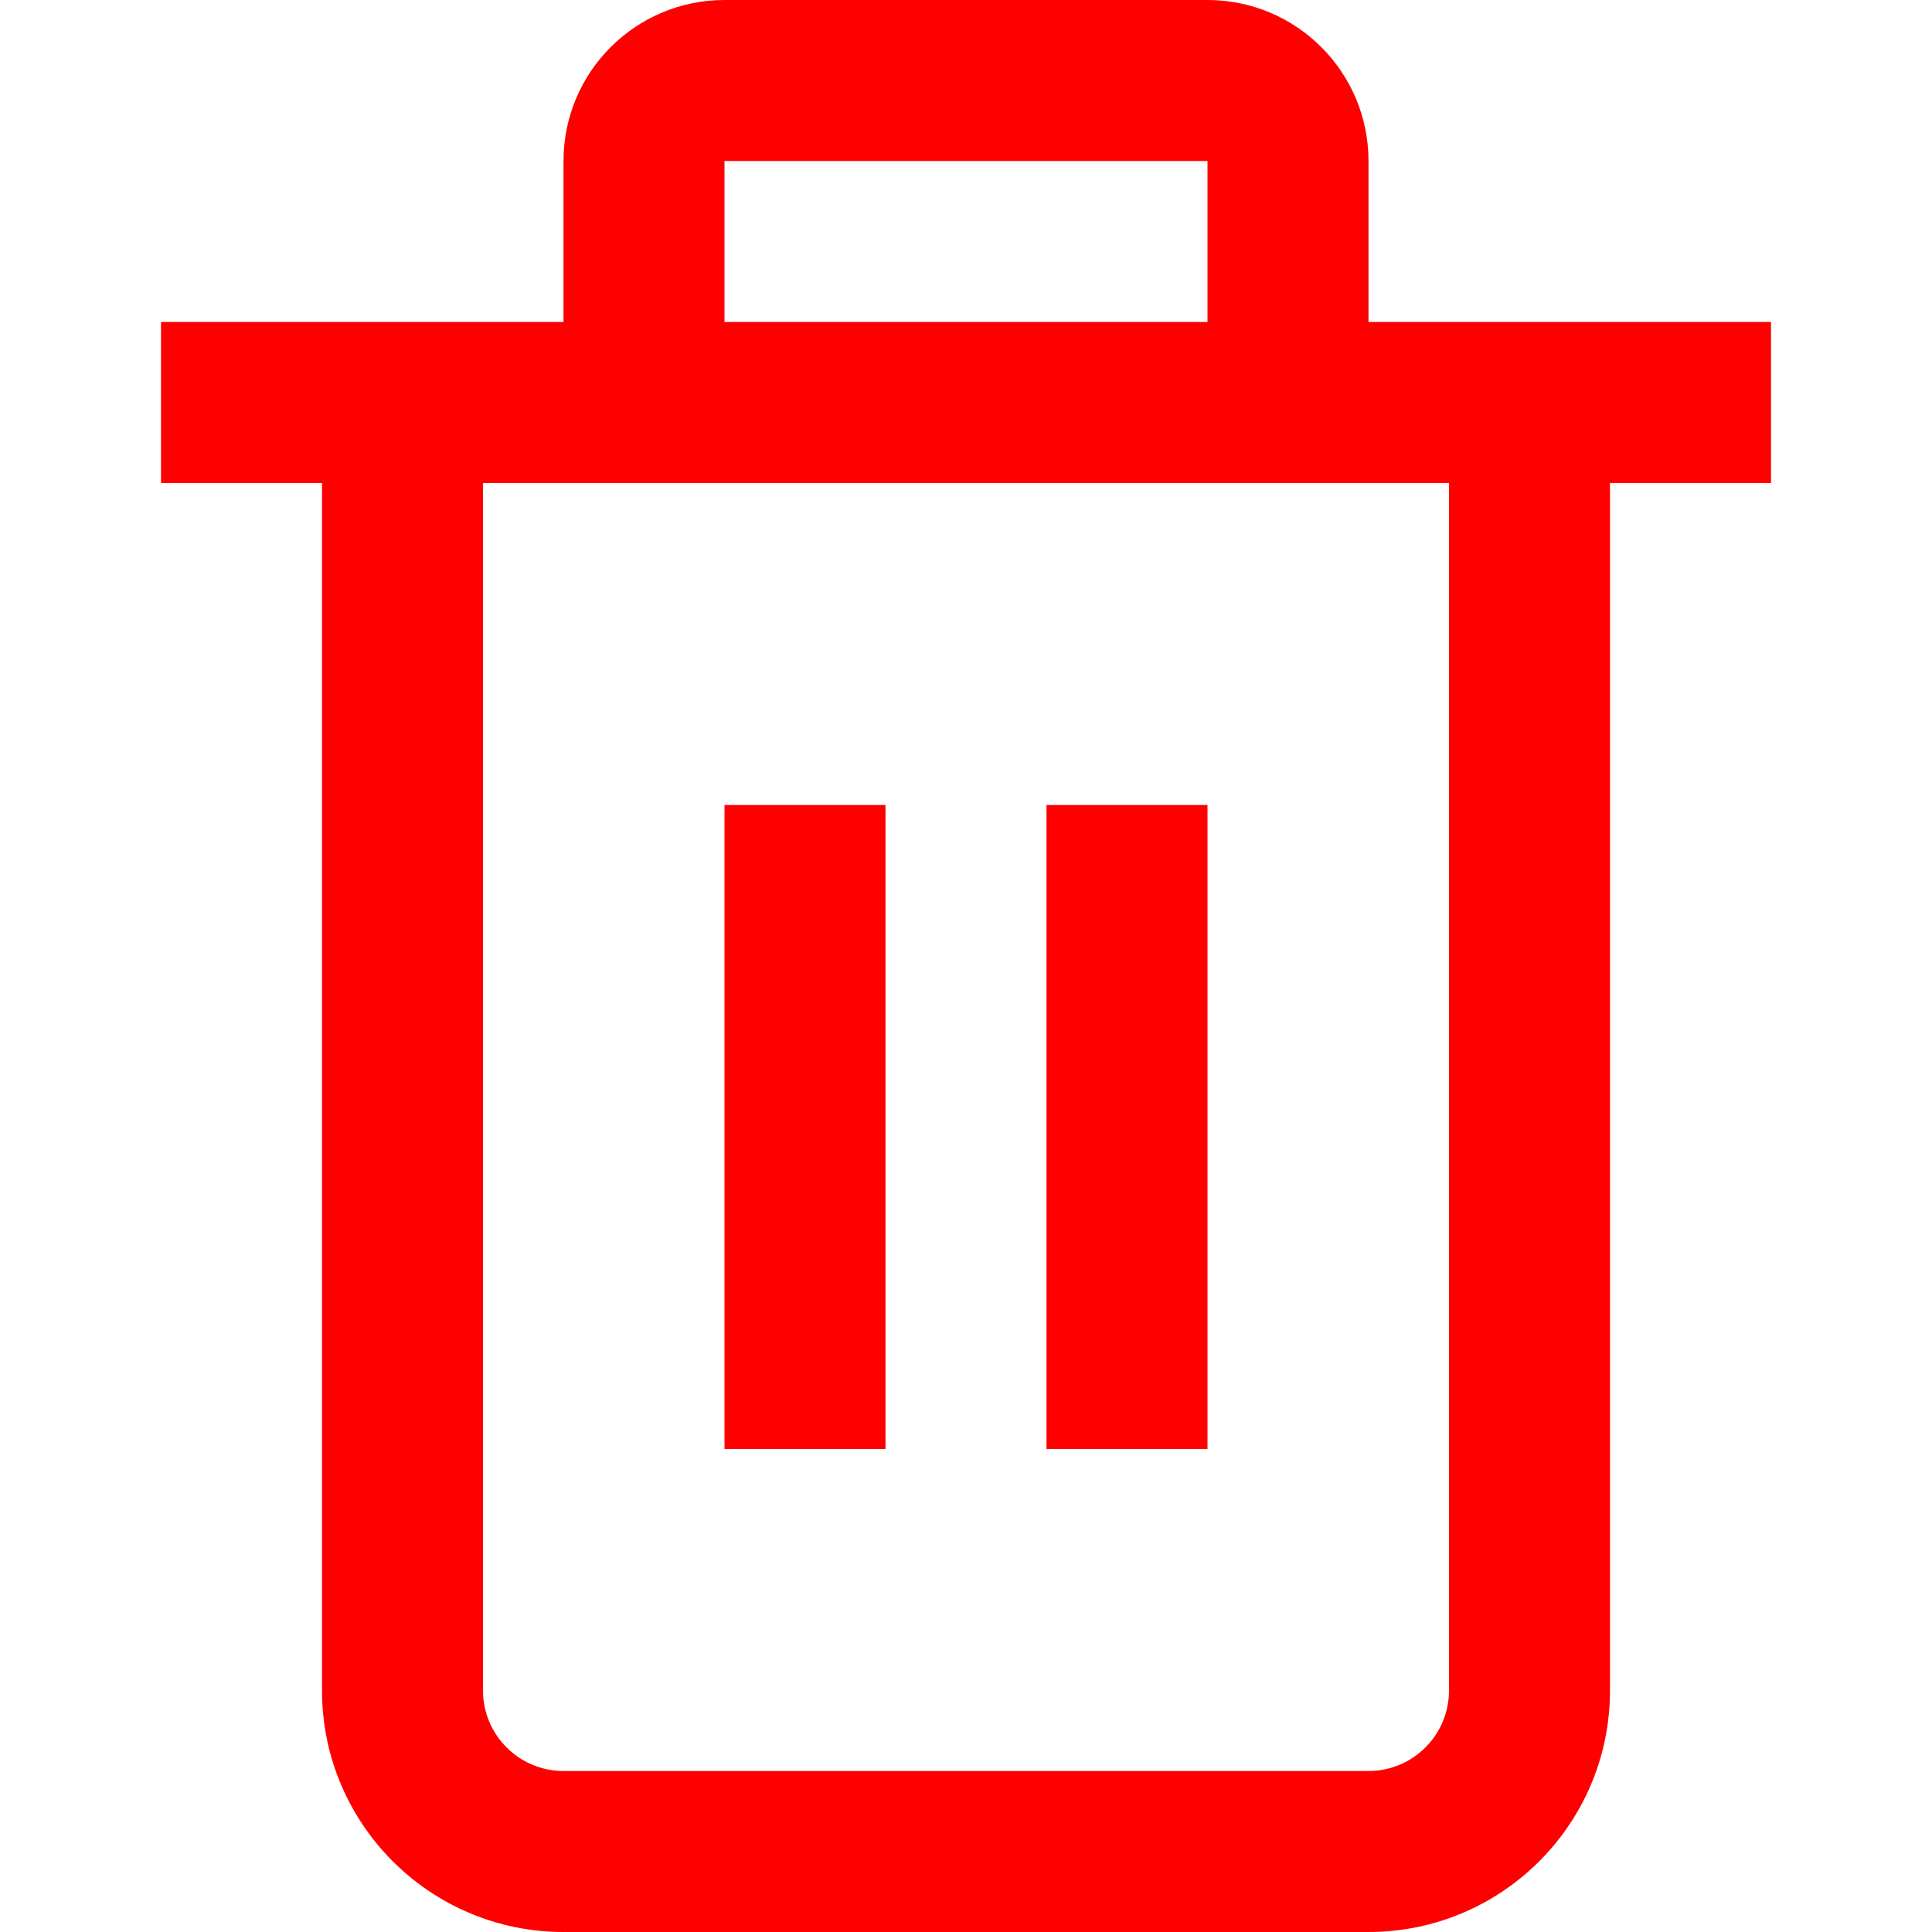
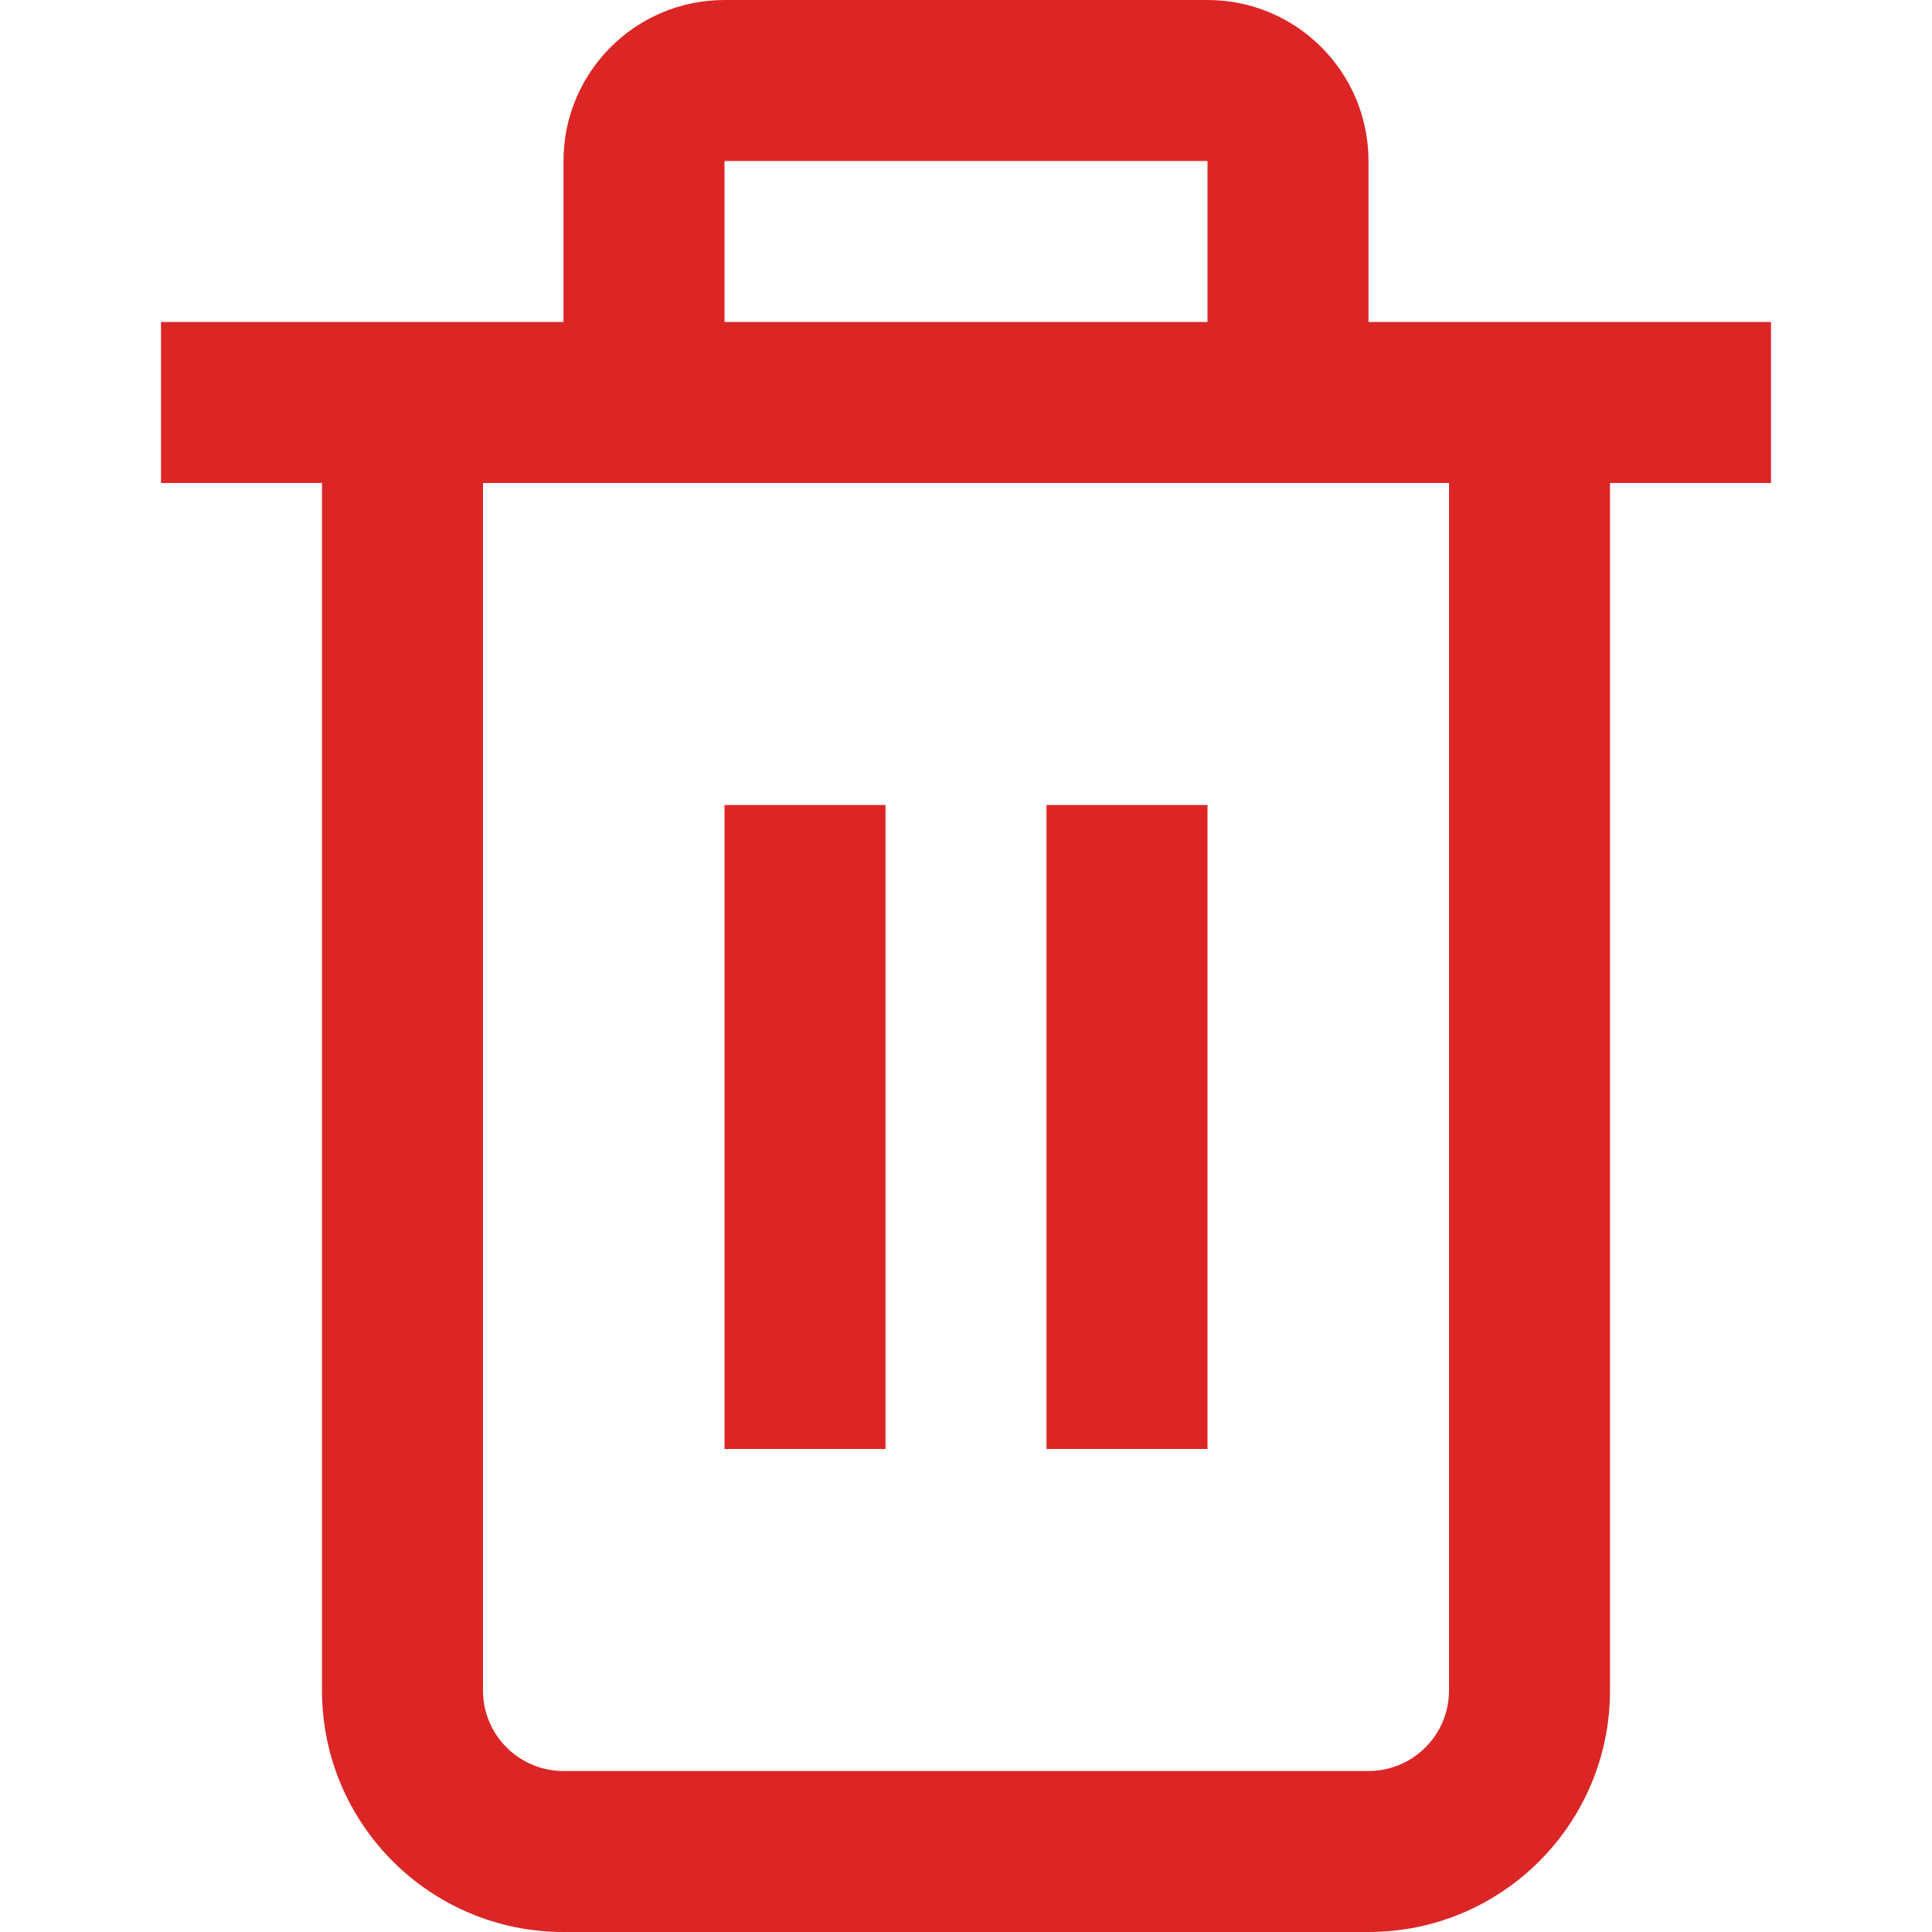
- <svg xmlns="http://www.w3.org/2000/svg" viewBox="0 0 24 24" width="512" height="512" fill="#FF0000">
+ <svg xmlns="http://www.w3.org/2000/svg" viewBox="0 0 24 24" width="512" height="512" fill="#dc2626">
  <g id="_01_align_center" data-name="01 align center">
    <path d="M22,4H17V2a2,2,0,0,0-2-2H9A2,2,0,0,0,7,2V4H2V6H4V21a3,3,0,0,0,3,3H17a3,3,0,0,0,3-3V6h2ZM9,2h6V4H9Zm9,19a1,1,0,0,1-1,1H7a1,1,0,0,1-1-1V6H18Z" />
    <rect x="9" y="10" width="2" height="8" />
    <rect x="13" y="10" width="2" height="8" />
  </g>
</svg>
